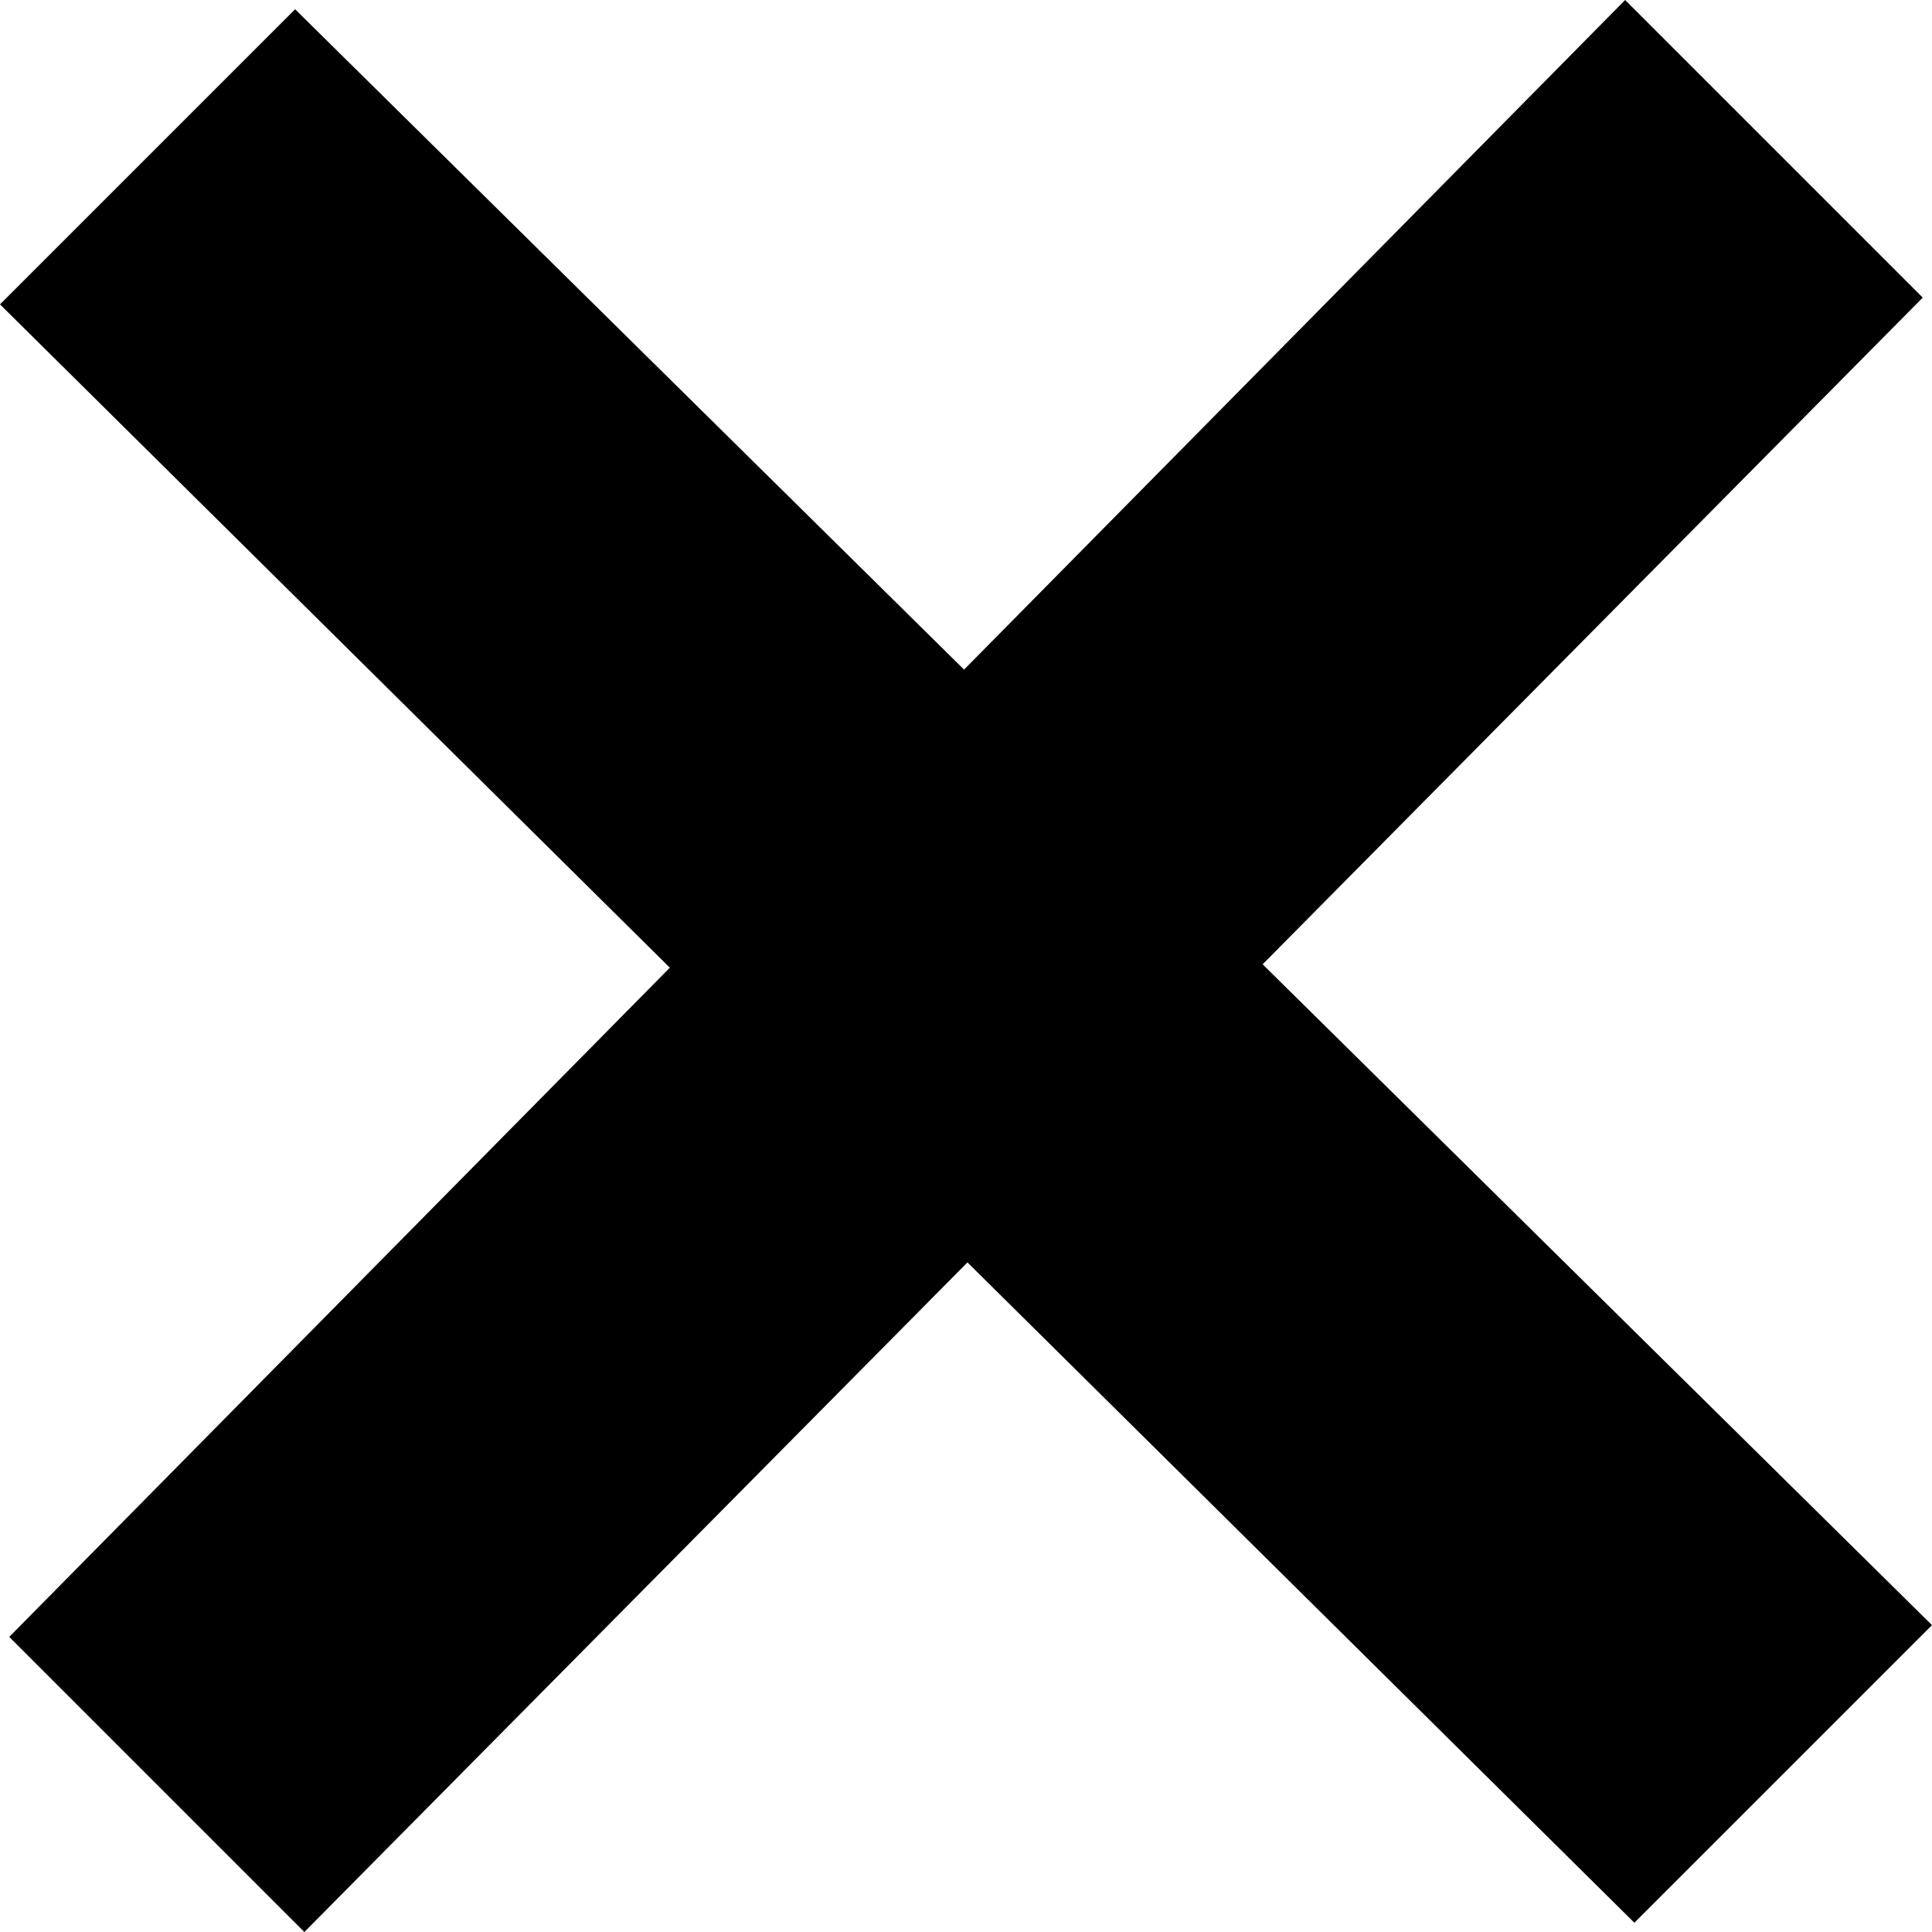
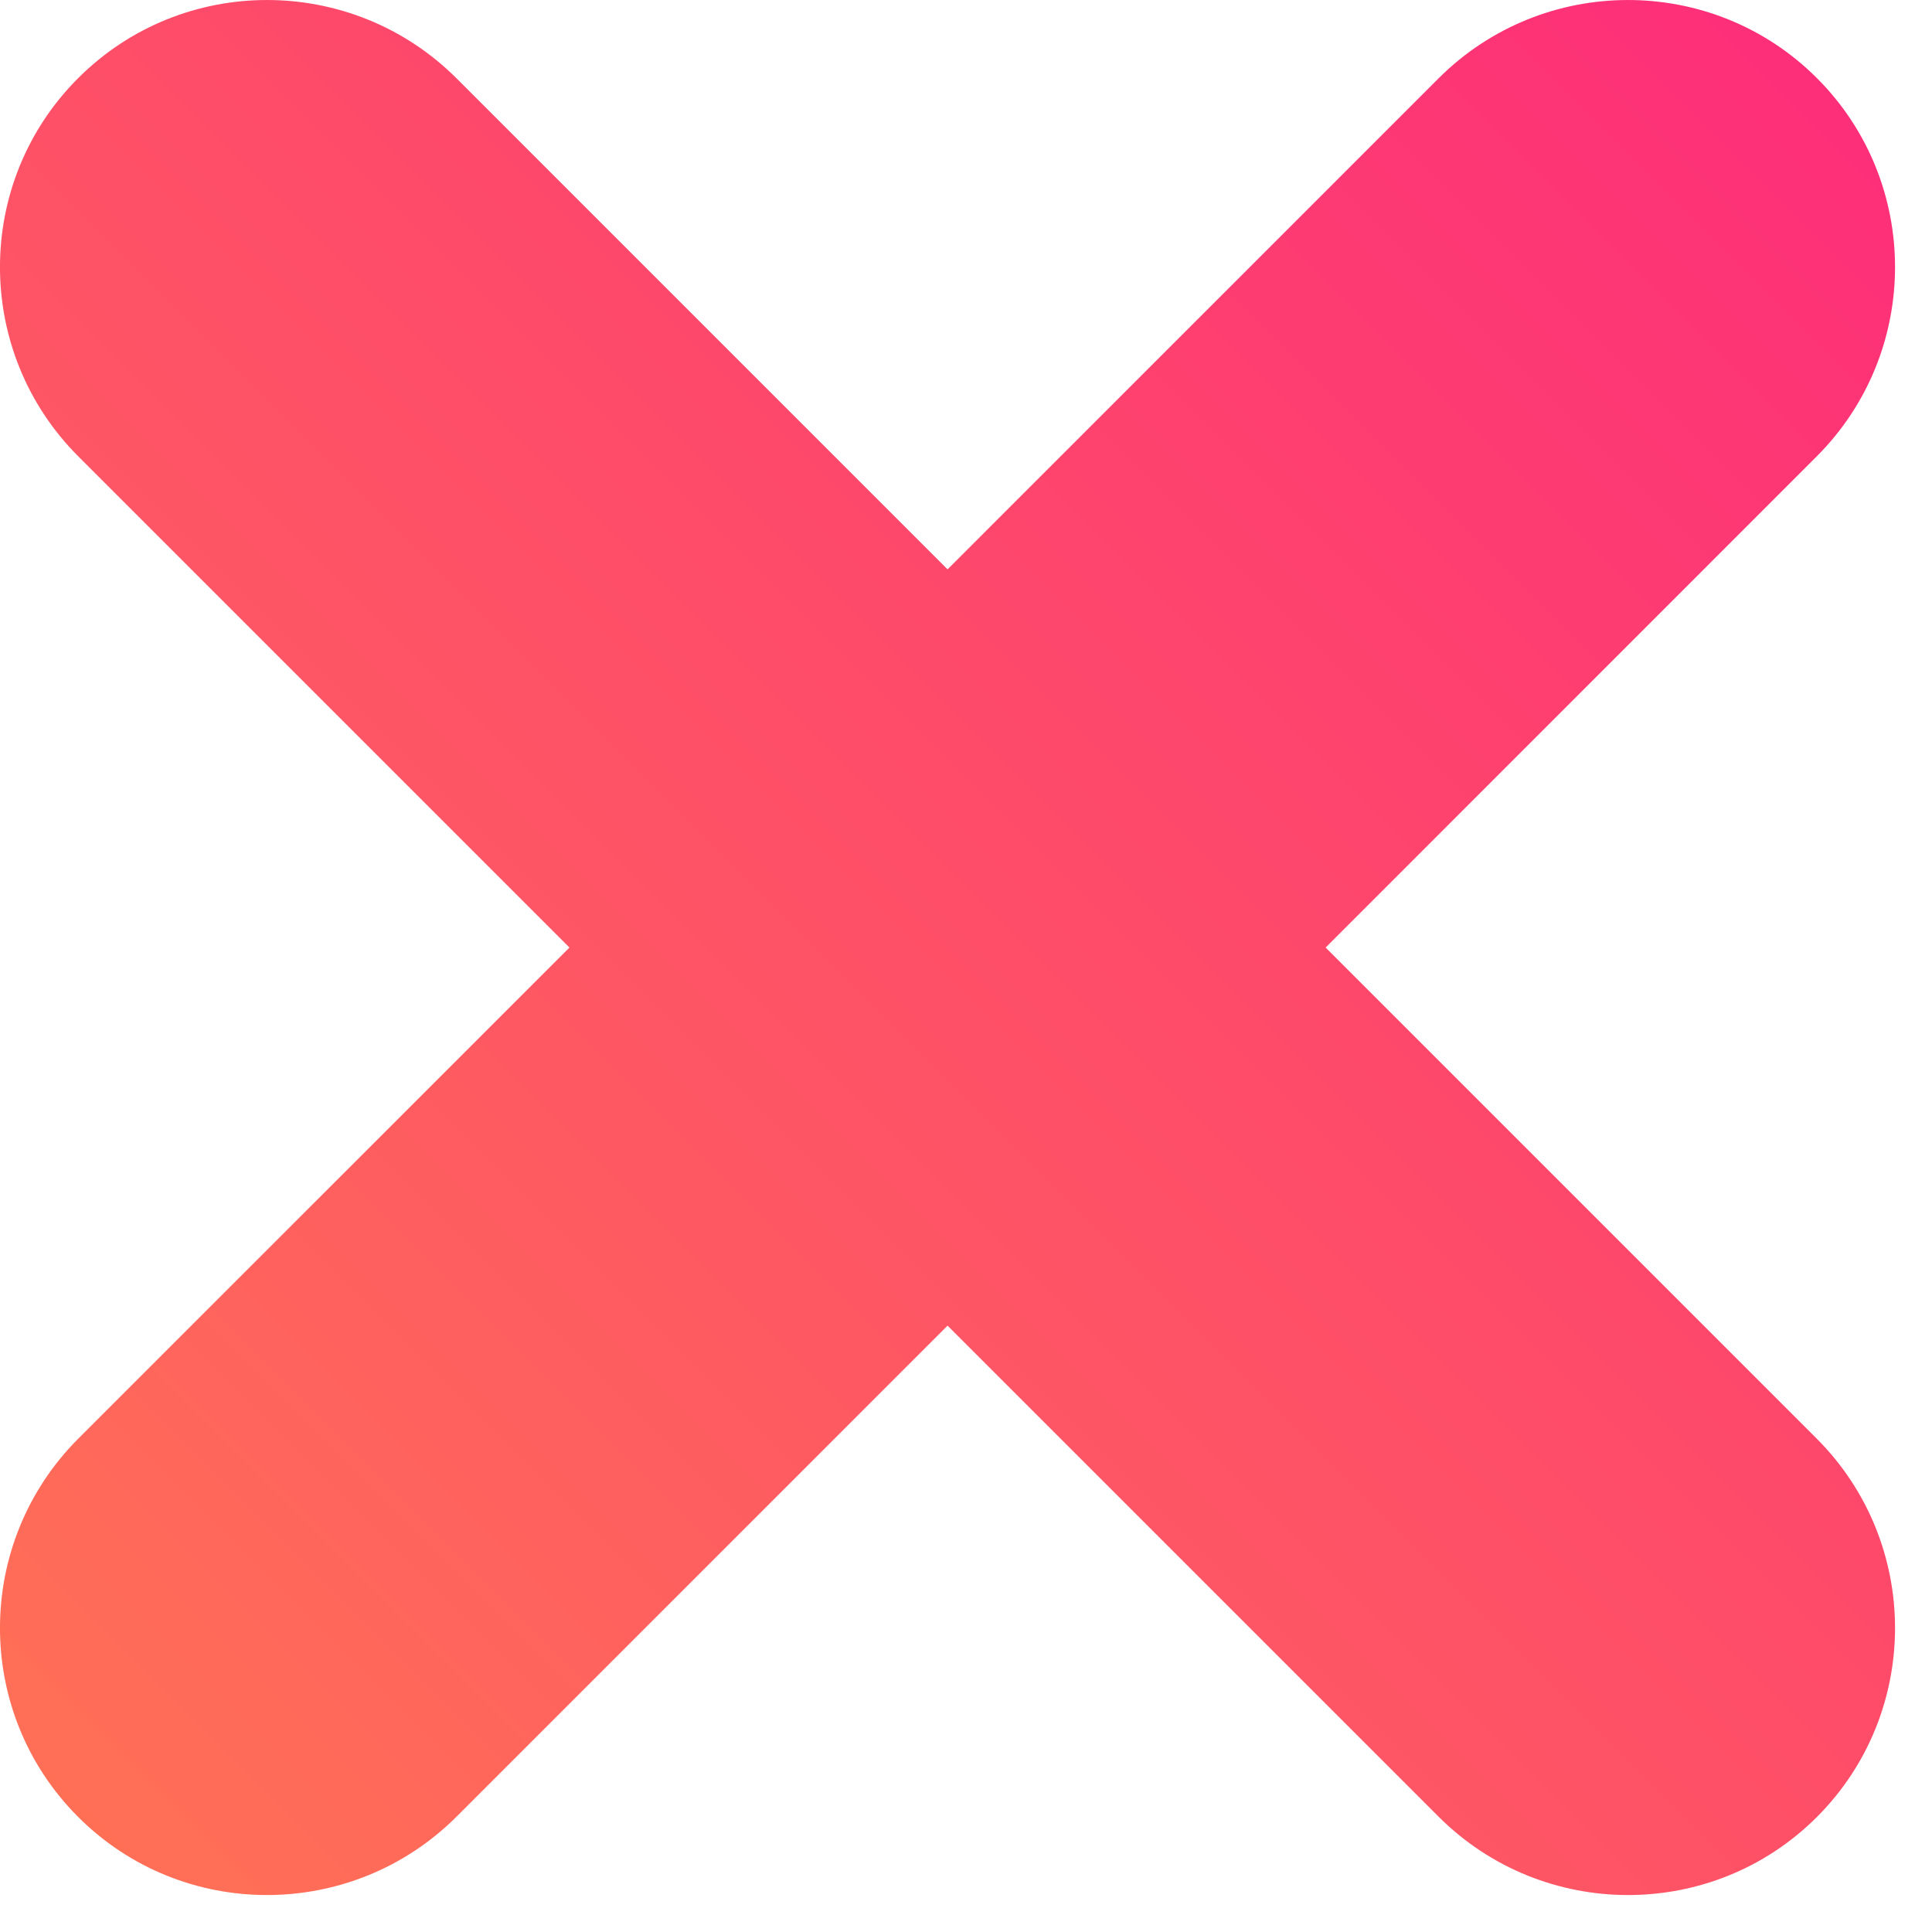
- <svg xmlns="http://www.w3.org/2000/svg" width="24" height="24" viewBox="0 0 24 24">
-   <path d="M24 20.188l-8.315-8.209 8.2-8.282-3.697-3.697-8.212 8.318-8.31-8.203-3.666 3.666 8.321 8.24-8.206 8.313 3.666 3.666 8.237-8.318 8.285 8.203z" />
+ <svg xmlns="http://www.w3.org/2000/svg" width="20px" height="20px" viewBox="0 0 20 20" version="1.1">
+   <defs>
+     <linearGradient x1="100%" y1="0.001%" x2="0%" y2="99.999%" id="linearGradient-1">
+       <stop stop-color="#FD2C7A" offset="0%" />
+       <stop stop-color="#FF7255" offset="100%" />
+     </linearGradient>
+   </defs>
+   <g id="Web" stroke="none" stroke-width="1" fill="none" fill-rule="evenodd">
+     <g id="Cards" transform="translate(-633, -600)" fill="url(#linearGradient-1)">
+       <g id="Group-3-Copy" transform="translate(570, 162)">
+         <g id="Buttons" transform="translate(0, 423)">
+           <g id="Nope">
+             <path d="M72.809,20.894 L67.727,15.812 C66.646,14.732 64.89,14.728 63.809,15.809 C62.73,16.887 62.729,18.644 63.812,19.726 L68.895,24.809 L63.812,29.891 C62.729,30.974 62.73,32.73 63.809,33.809 C64.89,34.89 66.646,34.885 67.727,33.805 L72.809,28.723 L77.891,33.805 C78.971,34.885 80.728,34.89 81.809,33.809 C82.887,32.73 82.888,30.974 81.805,29.891 L76.723,24.809 L81.805,19.726 C82.888,18.644 82.887,16.887 81.809,15.809 C80.728,14.728 78.971,14.732 77.891,15.812 L72.809,20.894 Z" id="dislike-copy" />
+           </g>
+         </g>
+       </g>
+     </g>
+   </g>
</svg>
